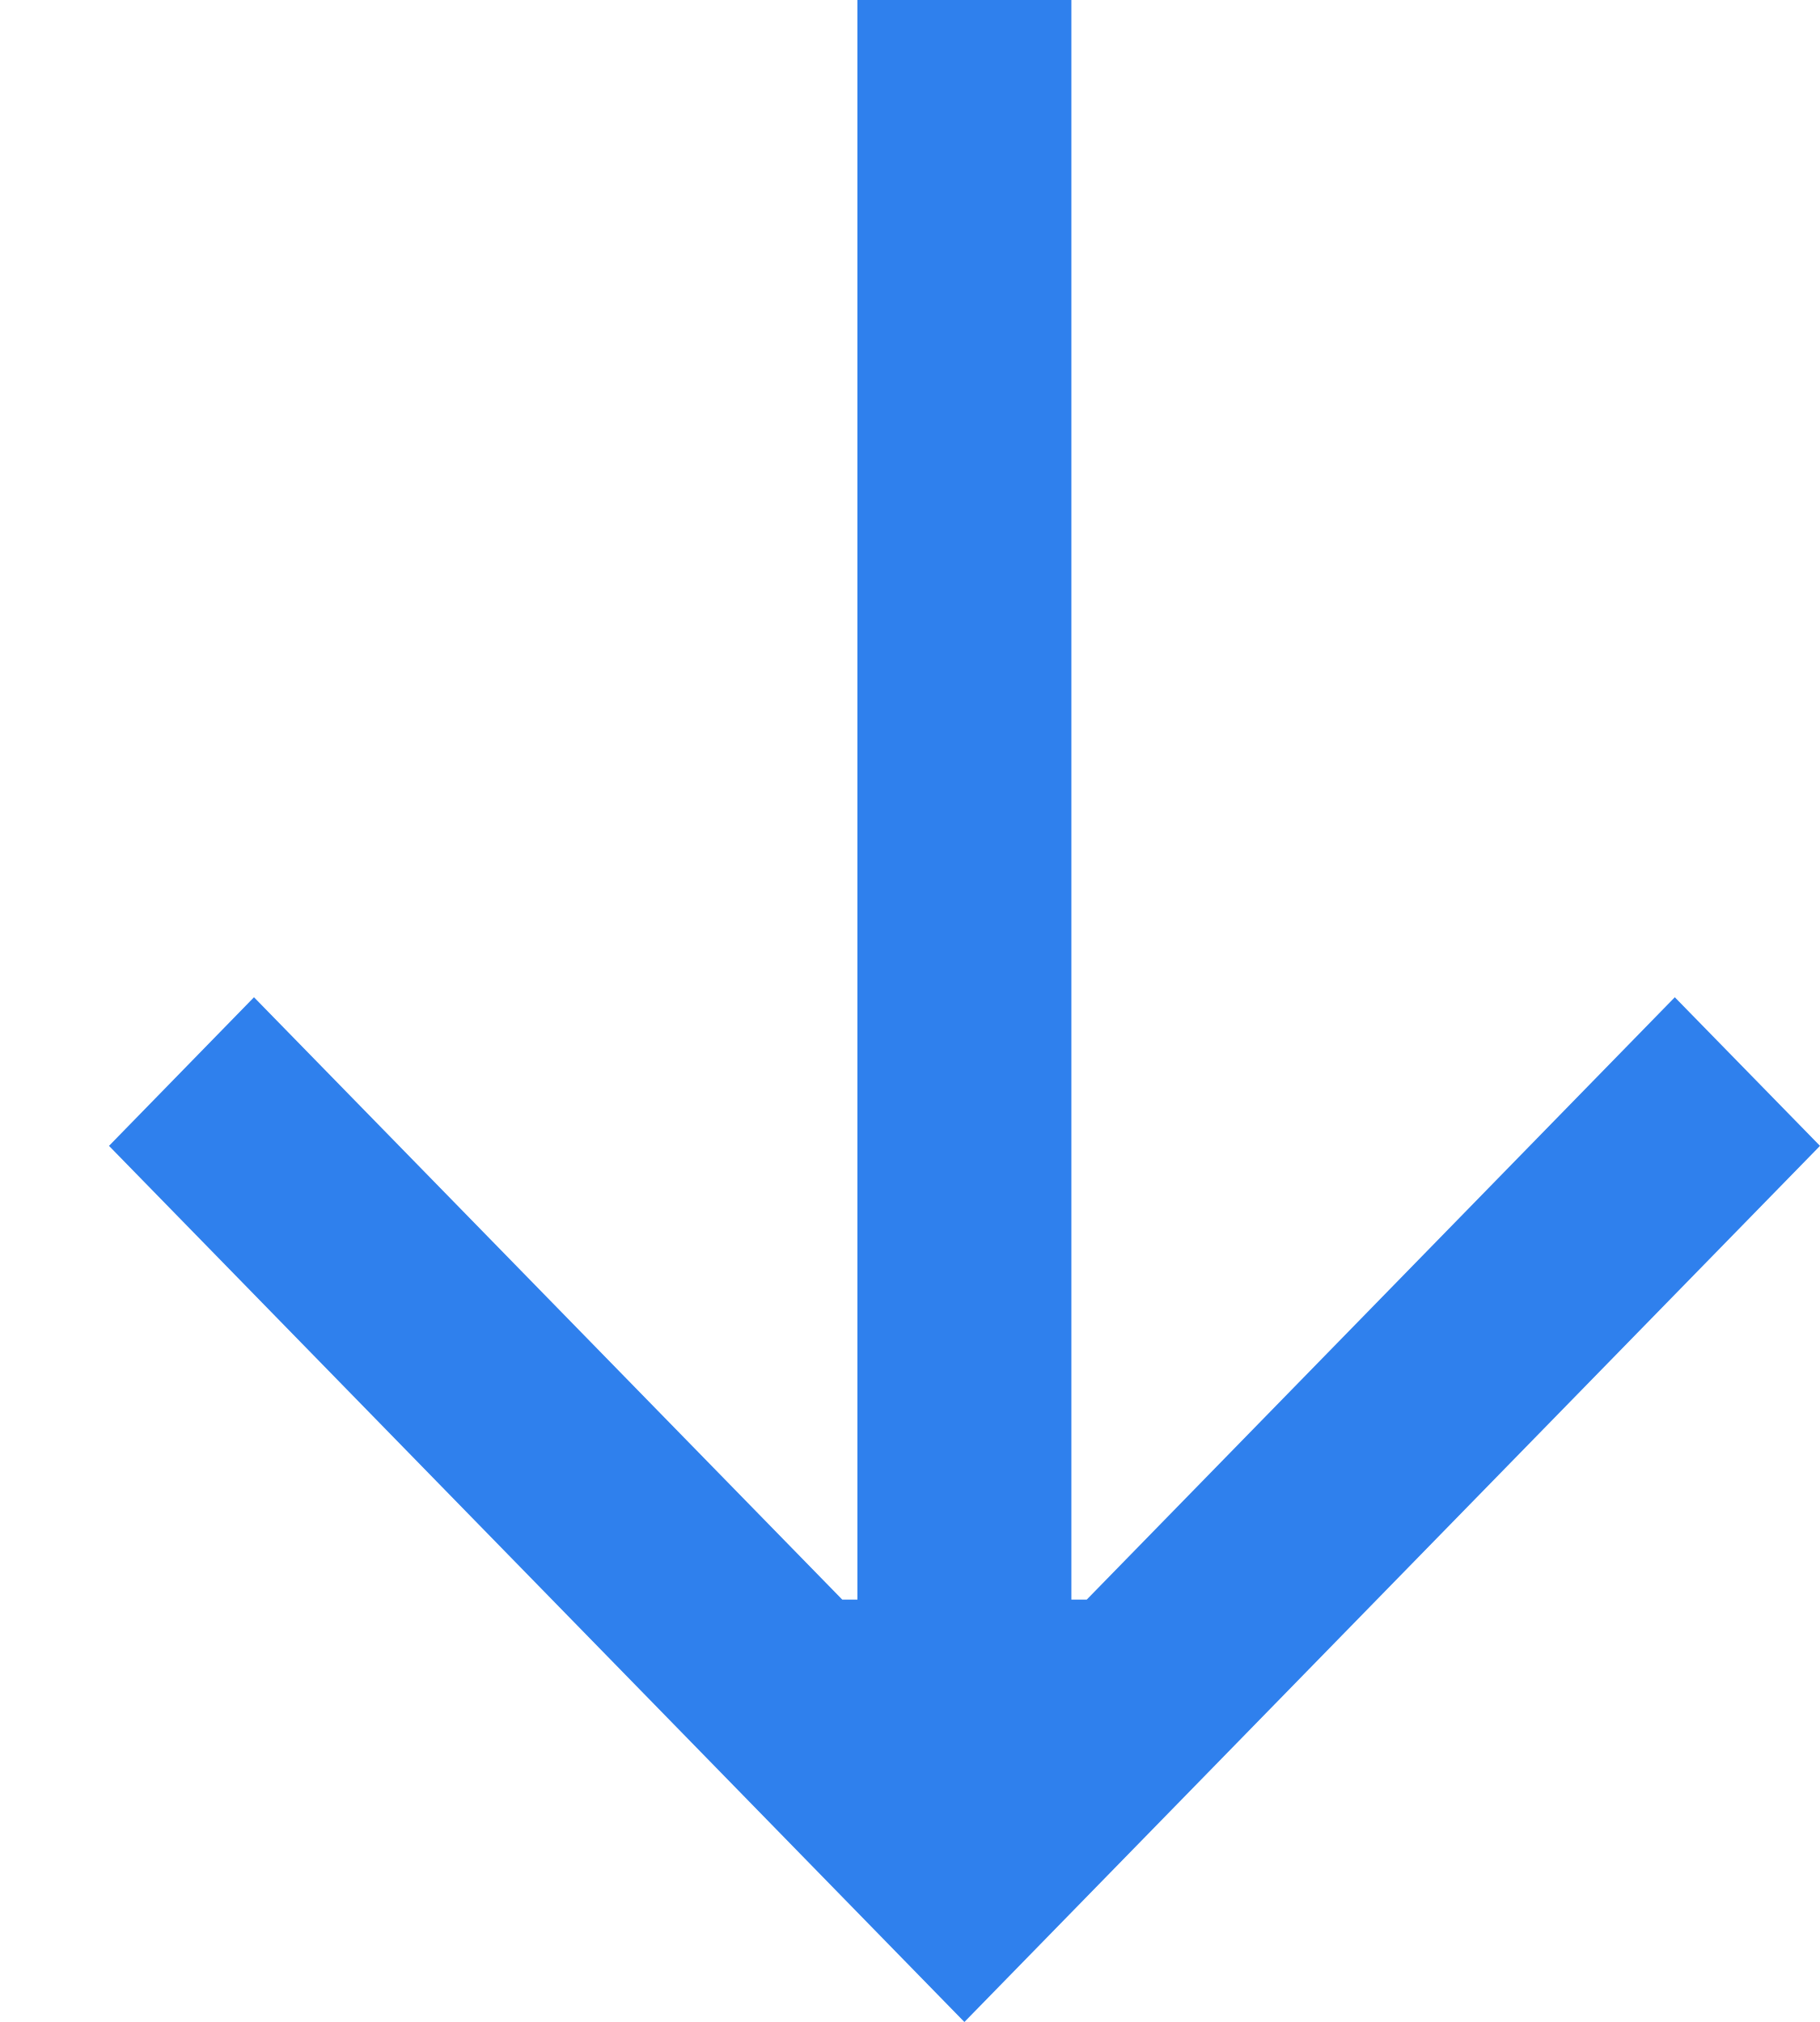
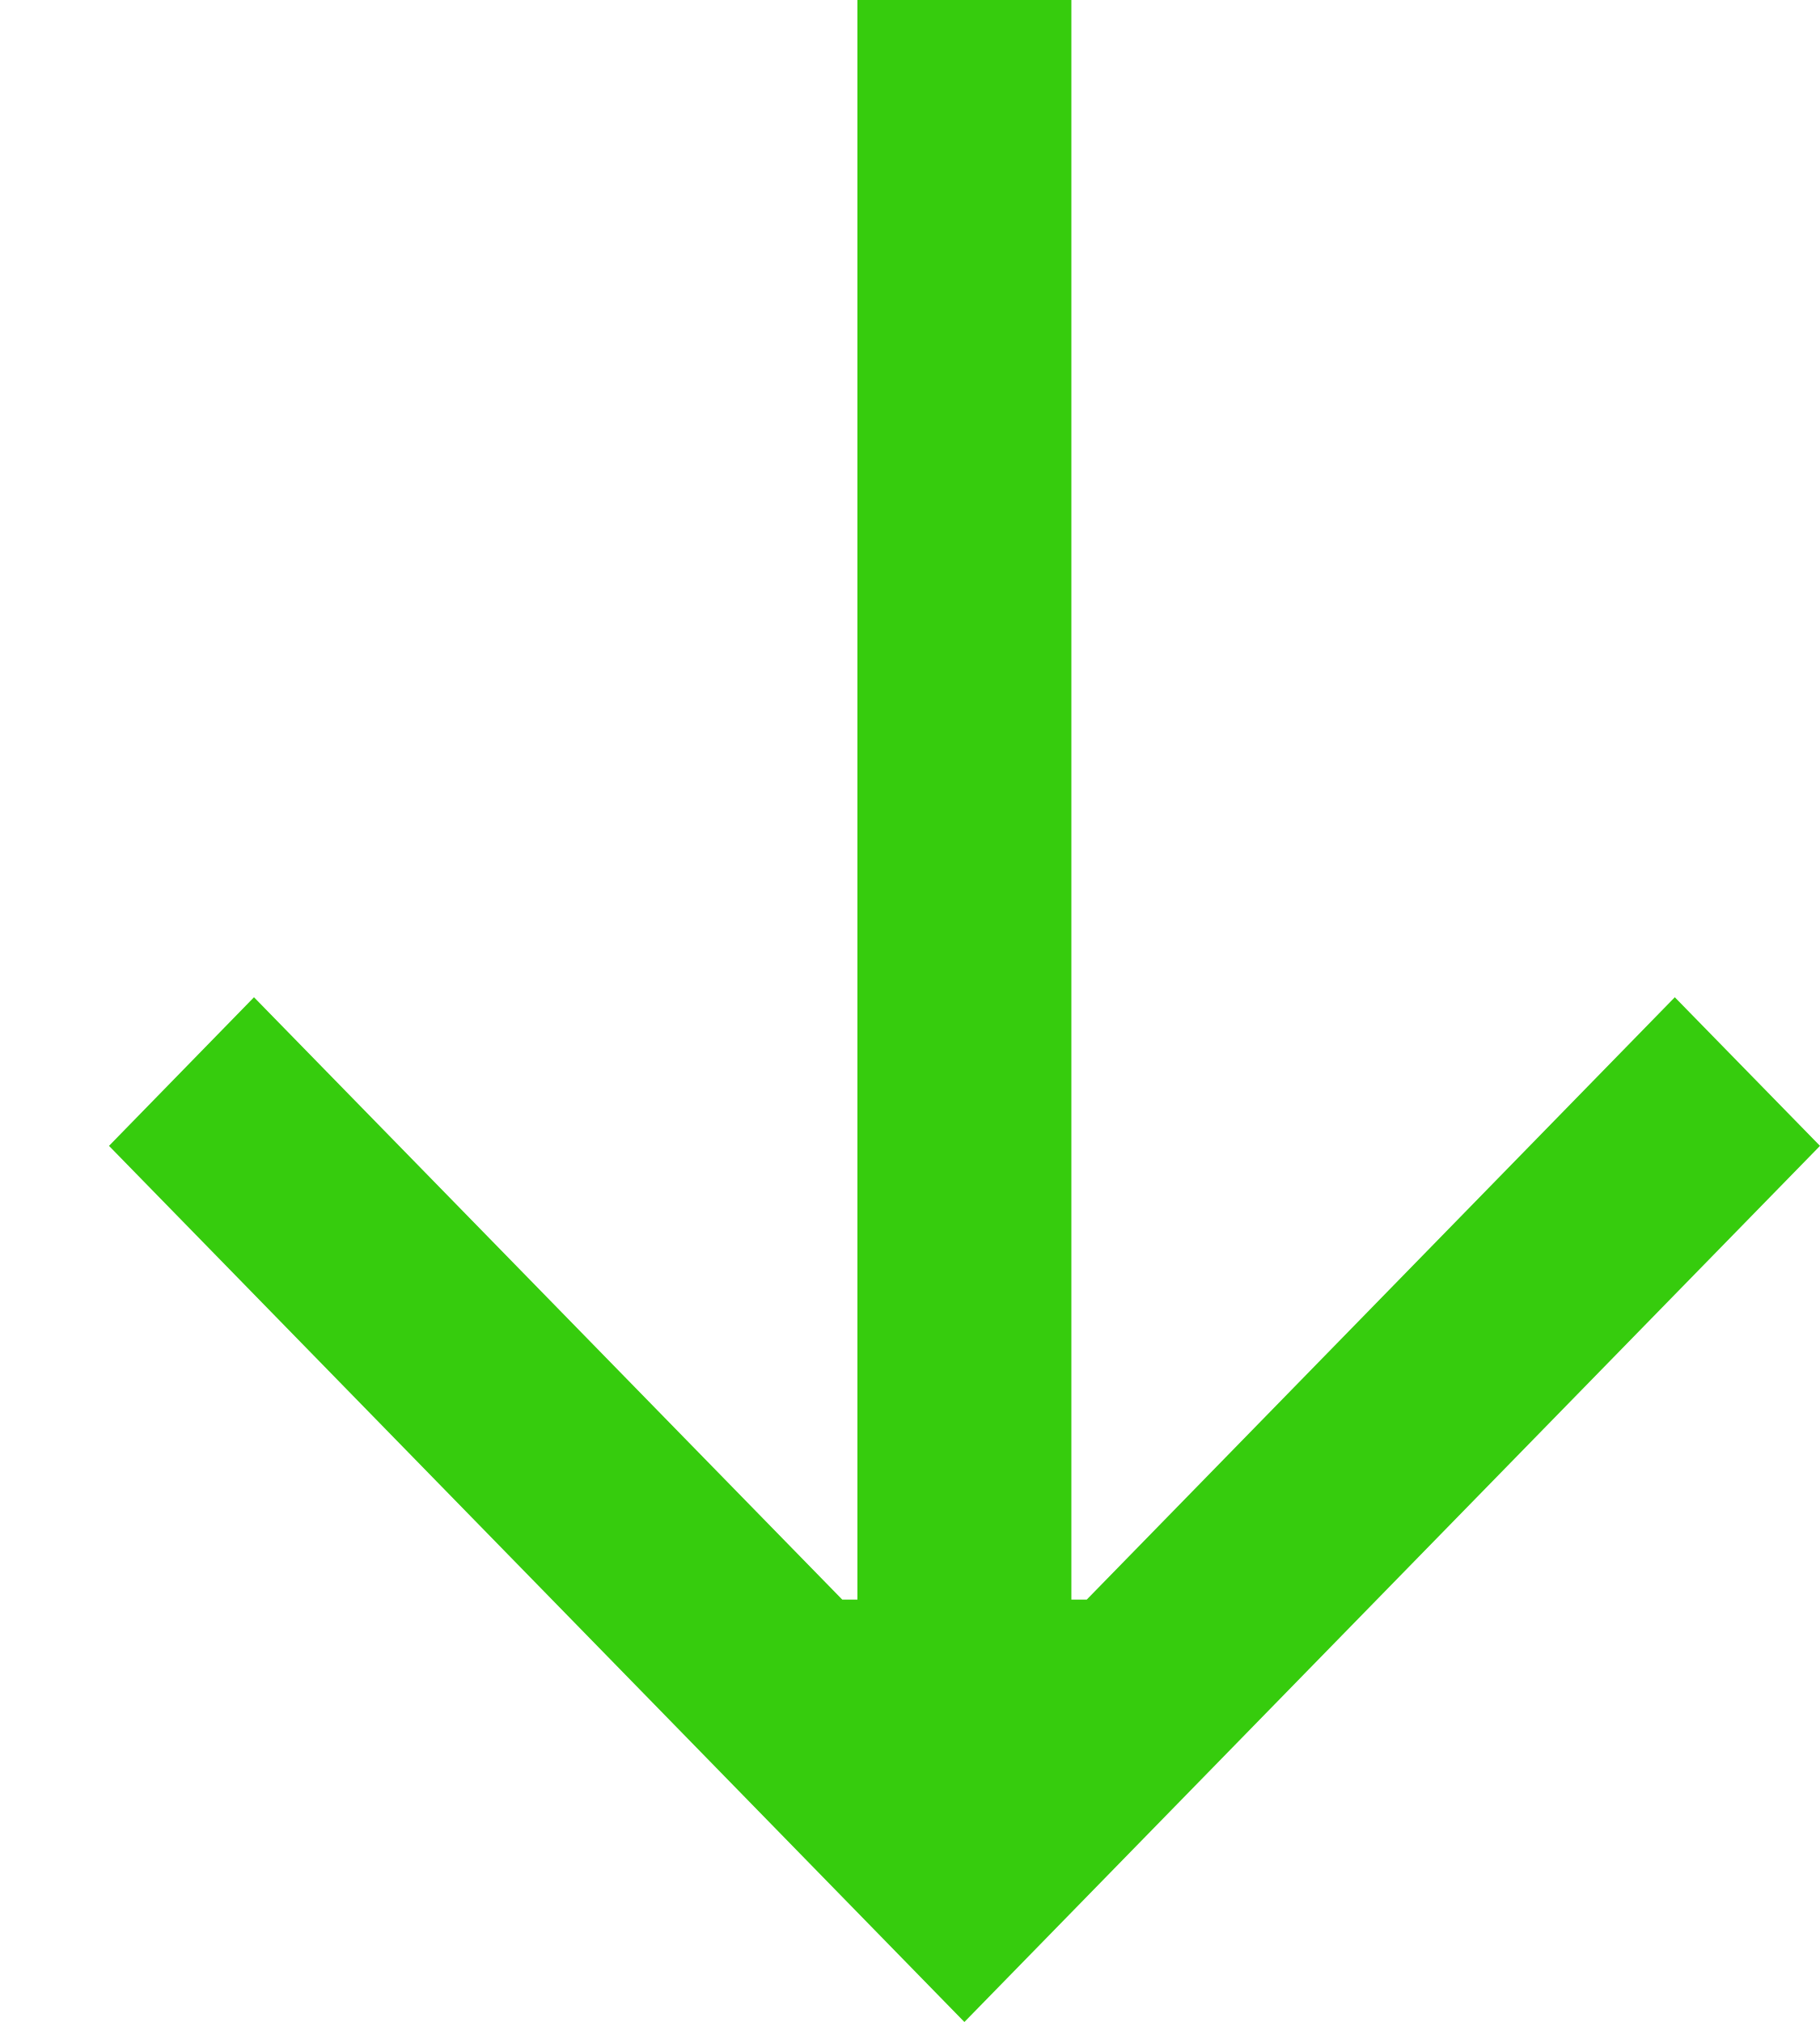
<svg xmlns="http://www.w3.org/2000/svg" width="9" height="10" viewBox="0 0 9 10" fill="none">
-   <path d="M5.298 -1.65714e-07L4.24 -2.13061e-07L4.24 7.911L4.165 7.911L1.256 4.932L0.539 5.667L4.769 10L9 5.667L8.282 4.932L5.374 7.911L5.298 7.911L5.298 -1.65714e-07Z" fill="#2F80ED" />
+   <path d="M5.298 -1.65714e-07L4.24 -2.13061e-07L4.24 7.911L4.165 7.911L1.256 4.932L0.539 5.667L4.769 10L9 5.667L8.282 4.932L5.374 7.911L5.298 7.911L5.298 -1.65714e-07Z" fill="#36CC0D" />
</svg>
